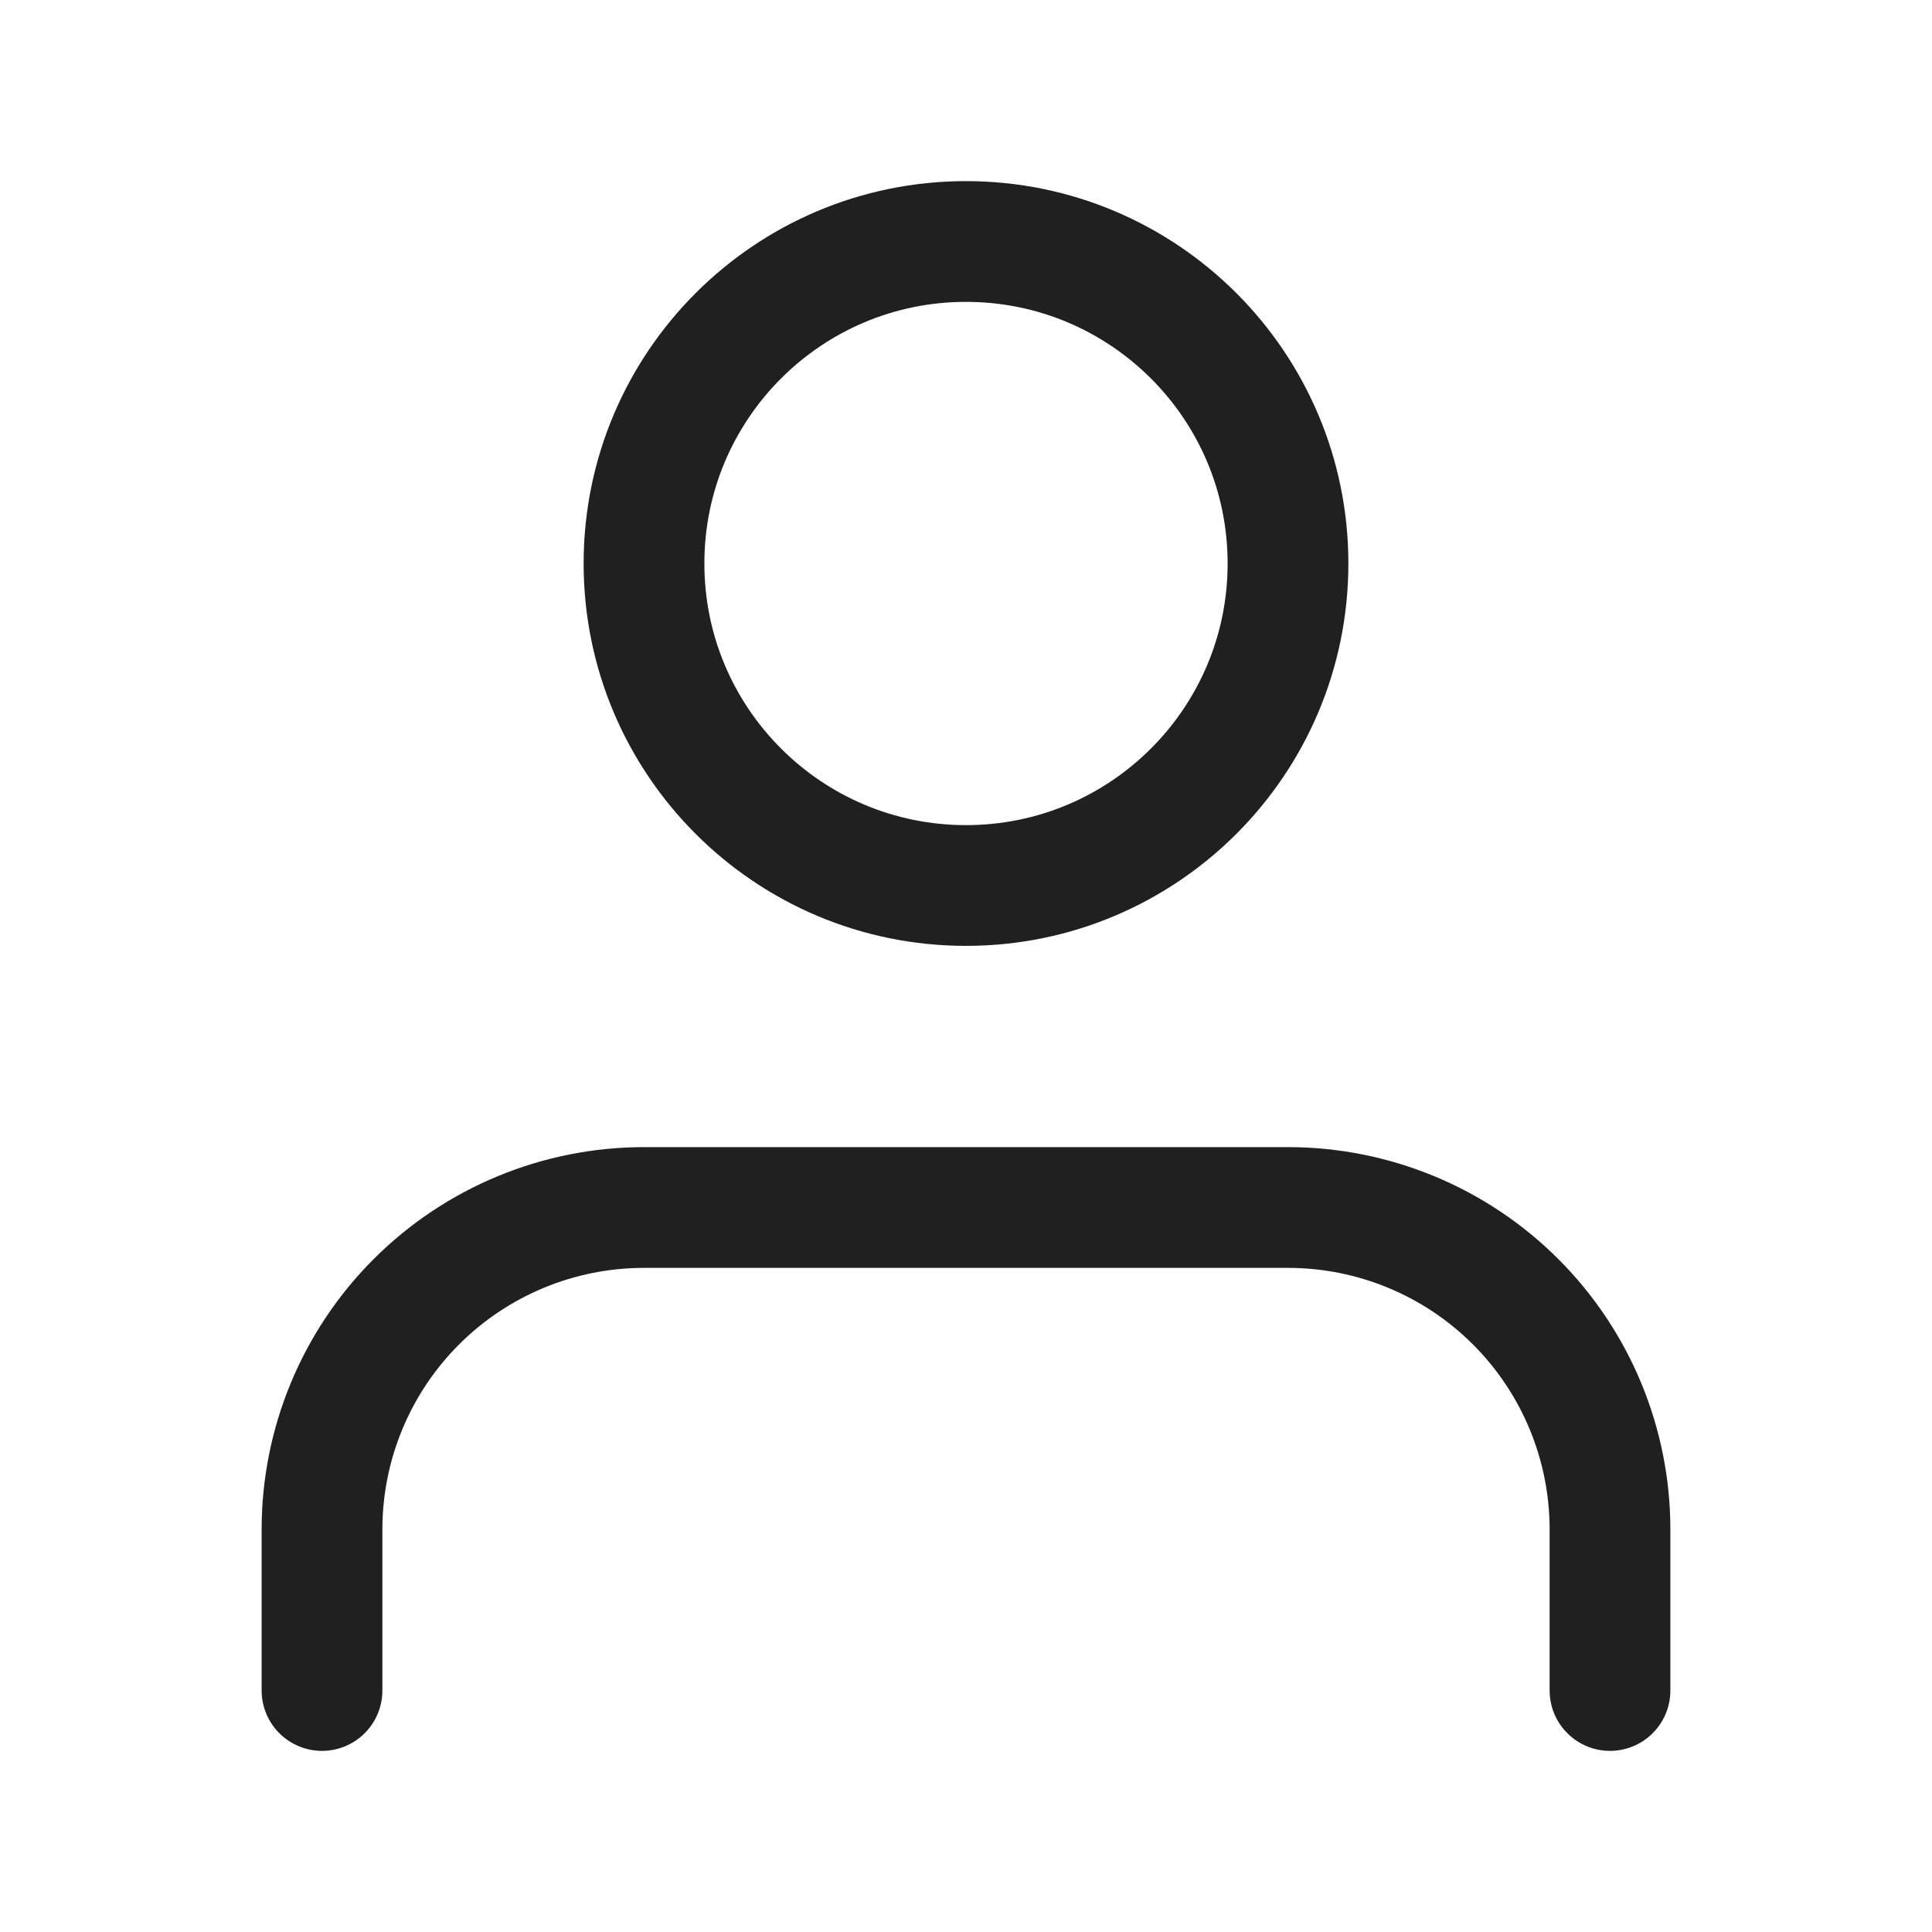
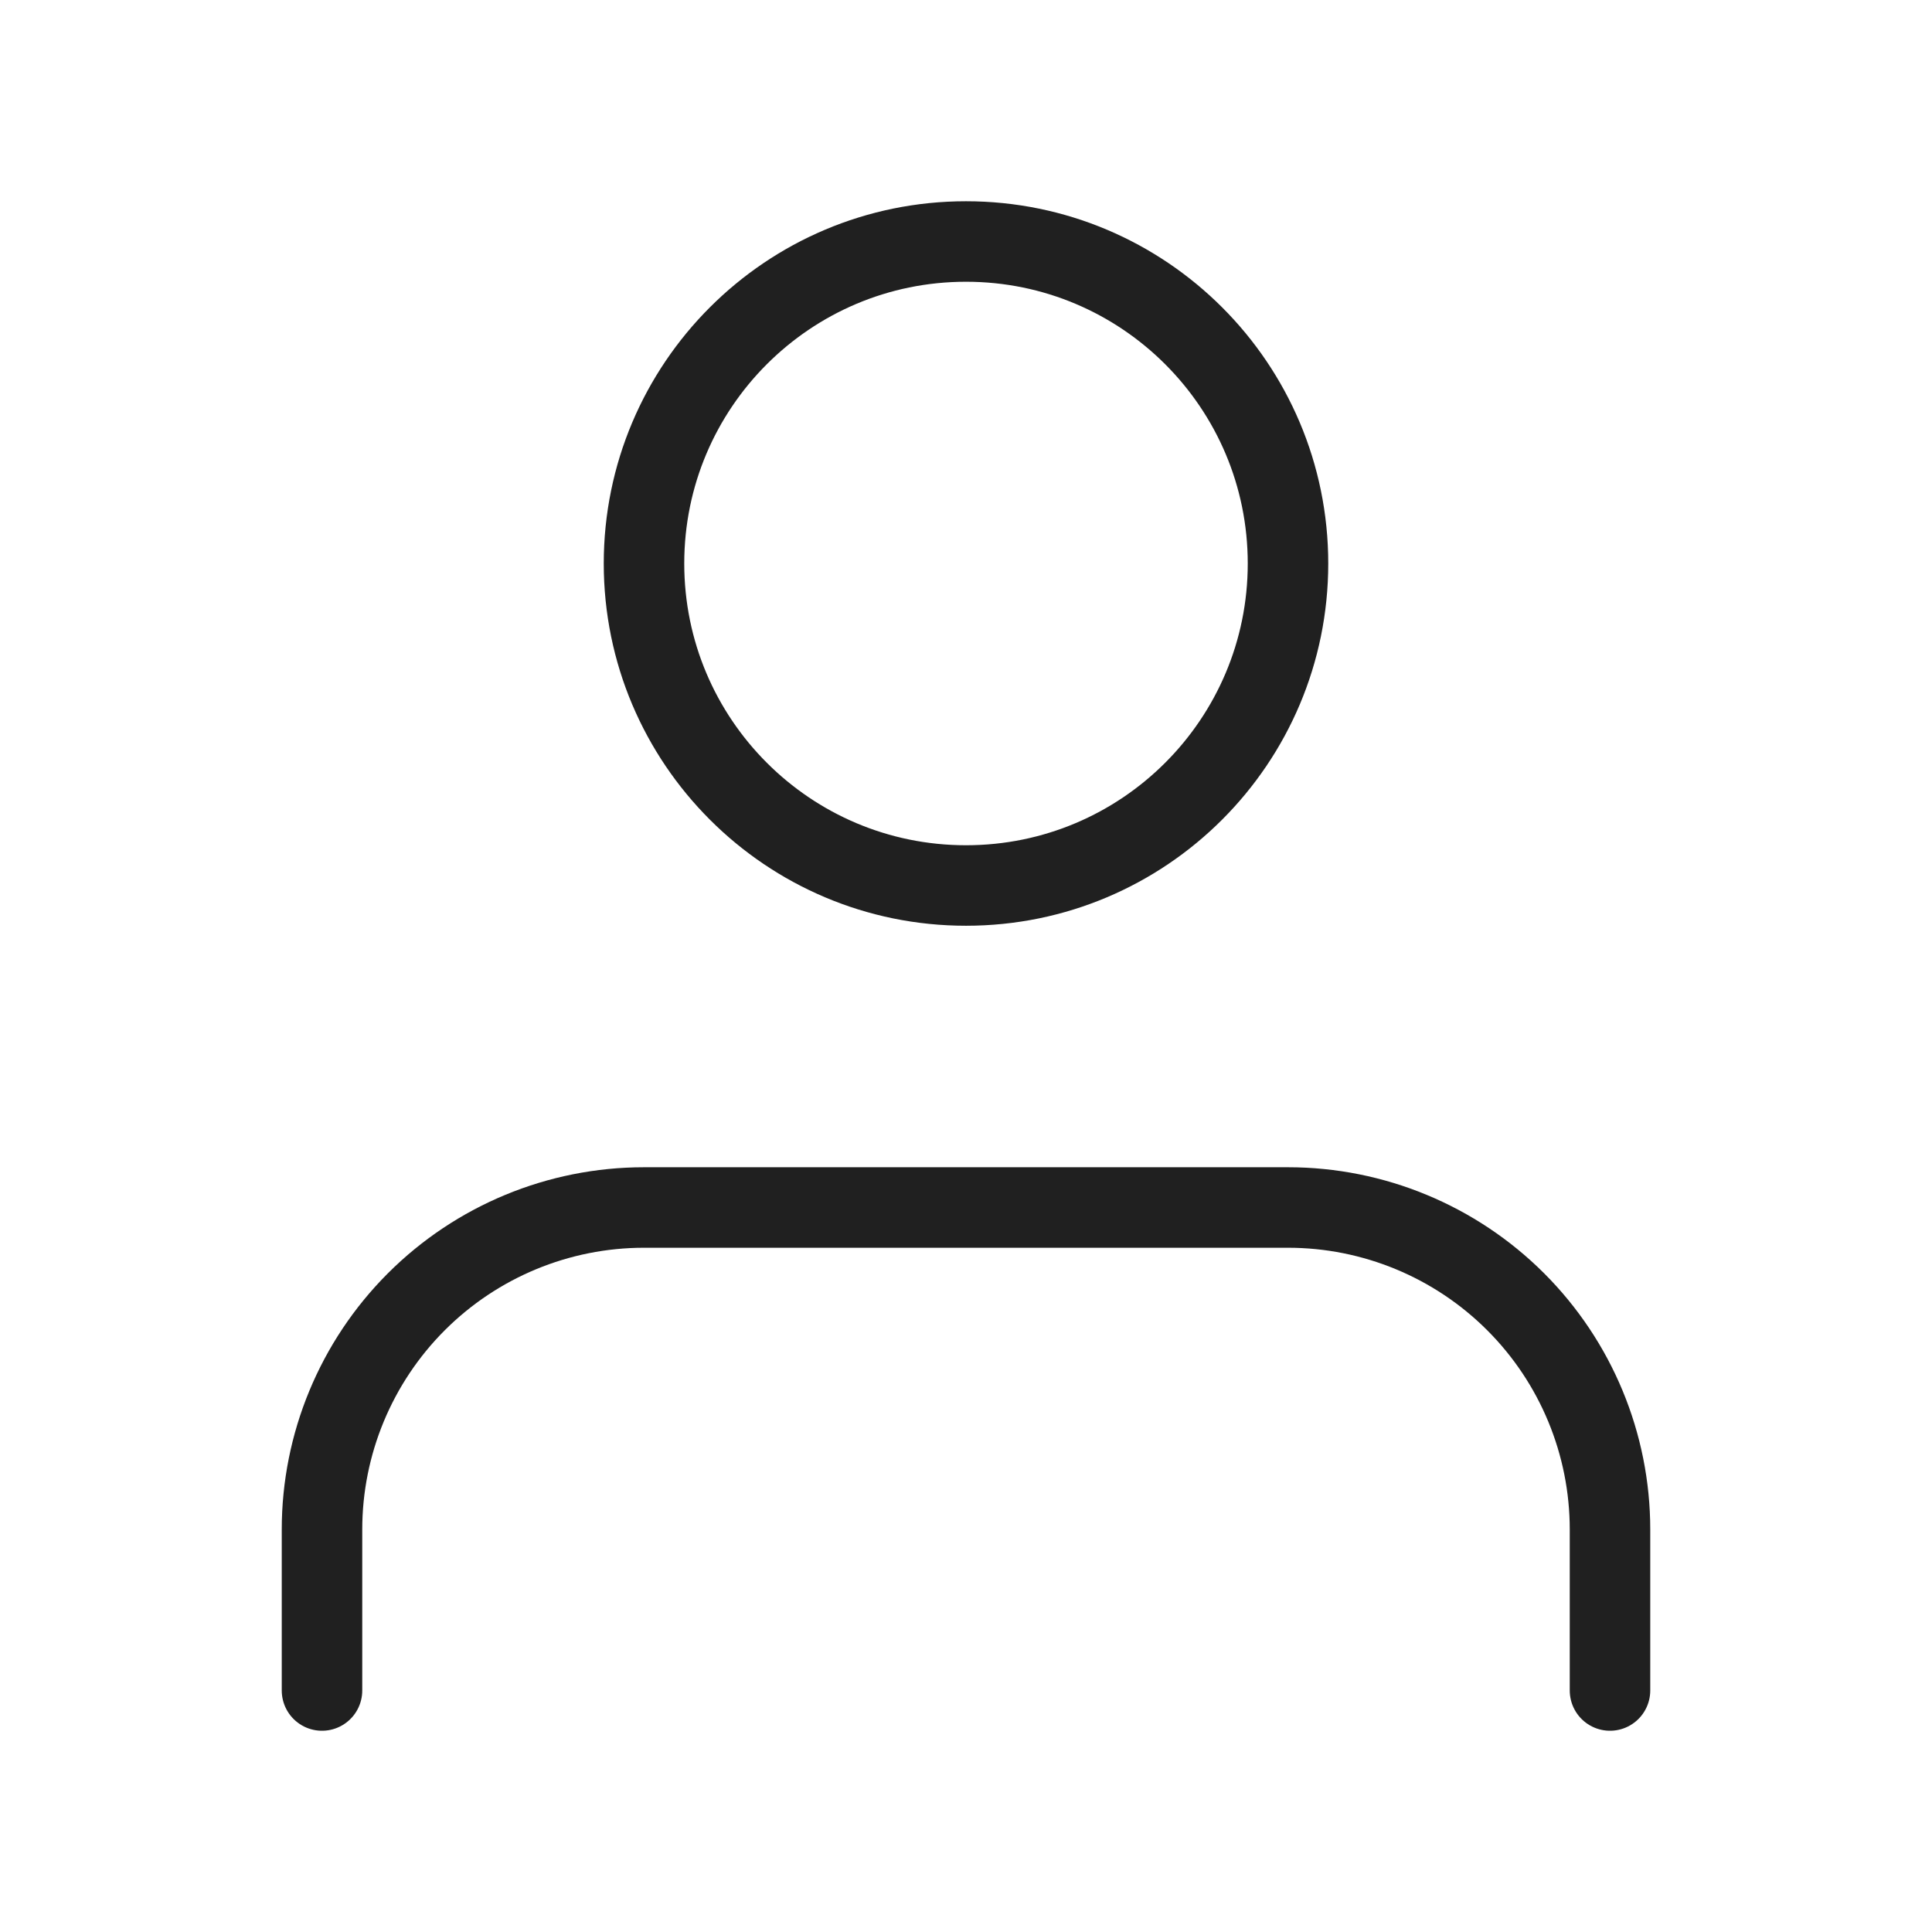
<svg xmlns="http://www.w3.org/2000/svg" width="48" height="48" viewBox="0 0 48 48" fill="none">
-   <path d="M40 42V38C40 35.878 39.157 33.843 37.657 32.343C36.157 30.843 34.122 30 32 30H16C13.878 30 11.843 30.843 10.343 32.343C8.843 33.843 8 35.878 8 38V42M32 14C32 18.418 28.418 22 24 22C19.582 22 16 18.418 16 14C16 9.582 19.582 6 24 6C28.418 6 32 9.582 32 14Z" stroke="#202020" stroke-width="3" stroke-linecap="round" stroke-linejoin="round" />
+   <path d="M40 42V38C40 35.878 39.157 33.843 37.657 32.343C36.157 30.843 34.122 30 32 30H16C13.878 30 11.843 30.843 10.343 32.343C8.843 33.843 8 35.878 8 38V42M32 14C32 18.418 28.418 22 24 22C19.582 22 16 18.418 16 14C16 9.582 19.582 6 24 6C28.418 6 32 9.582 32 14Z" stroke="#202020" stroke-width="2" stroke-linecap="round" stroke-linejoin="round" />
</svg>
